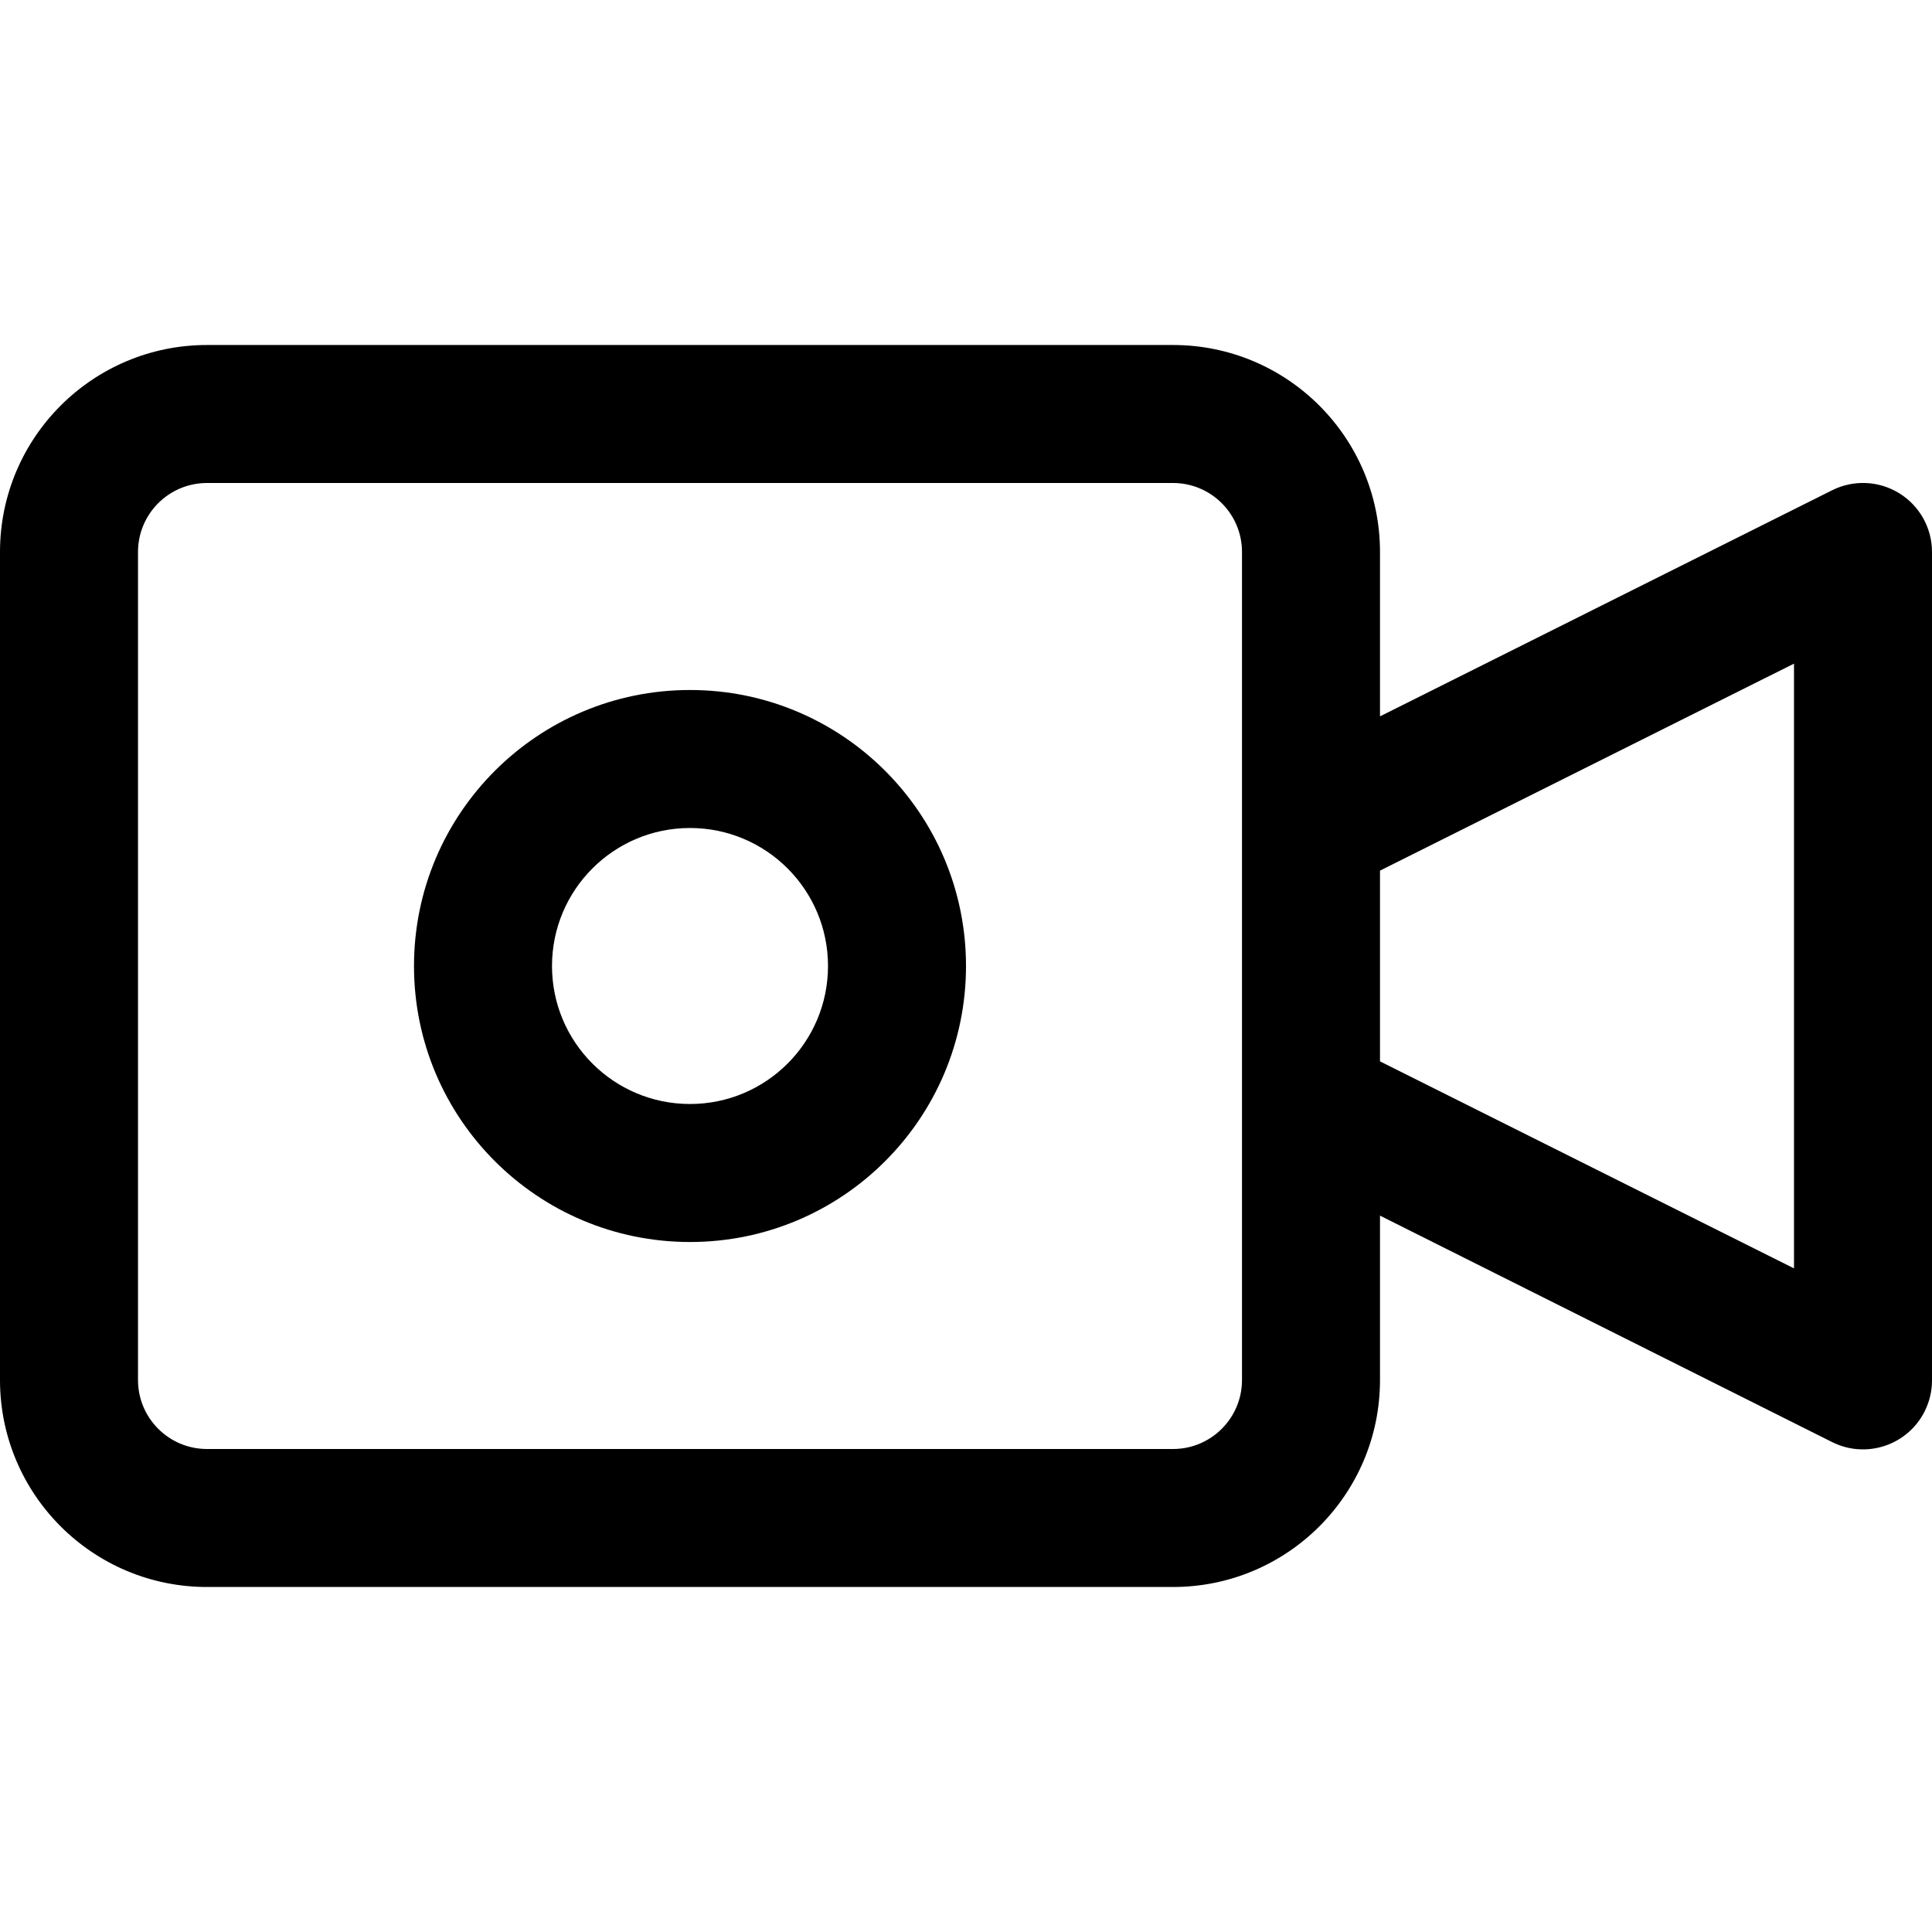
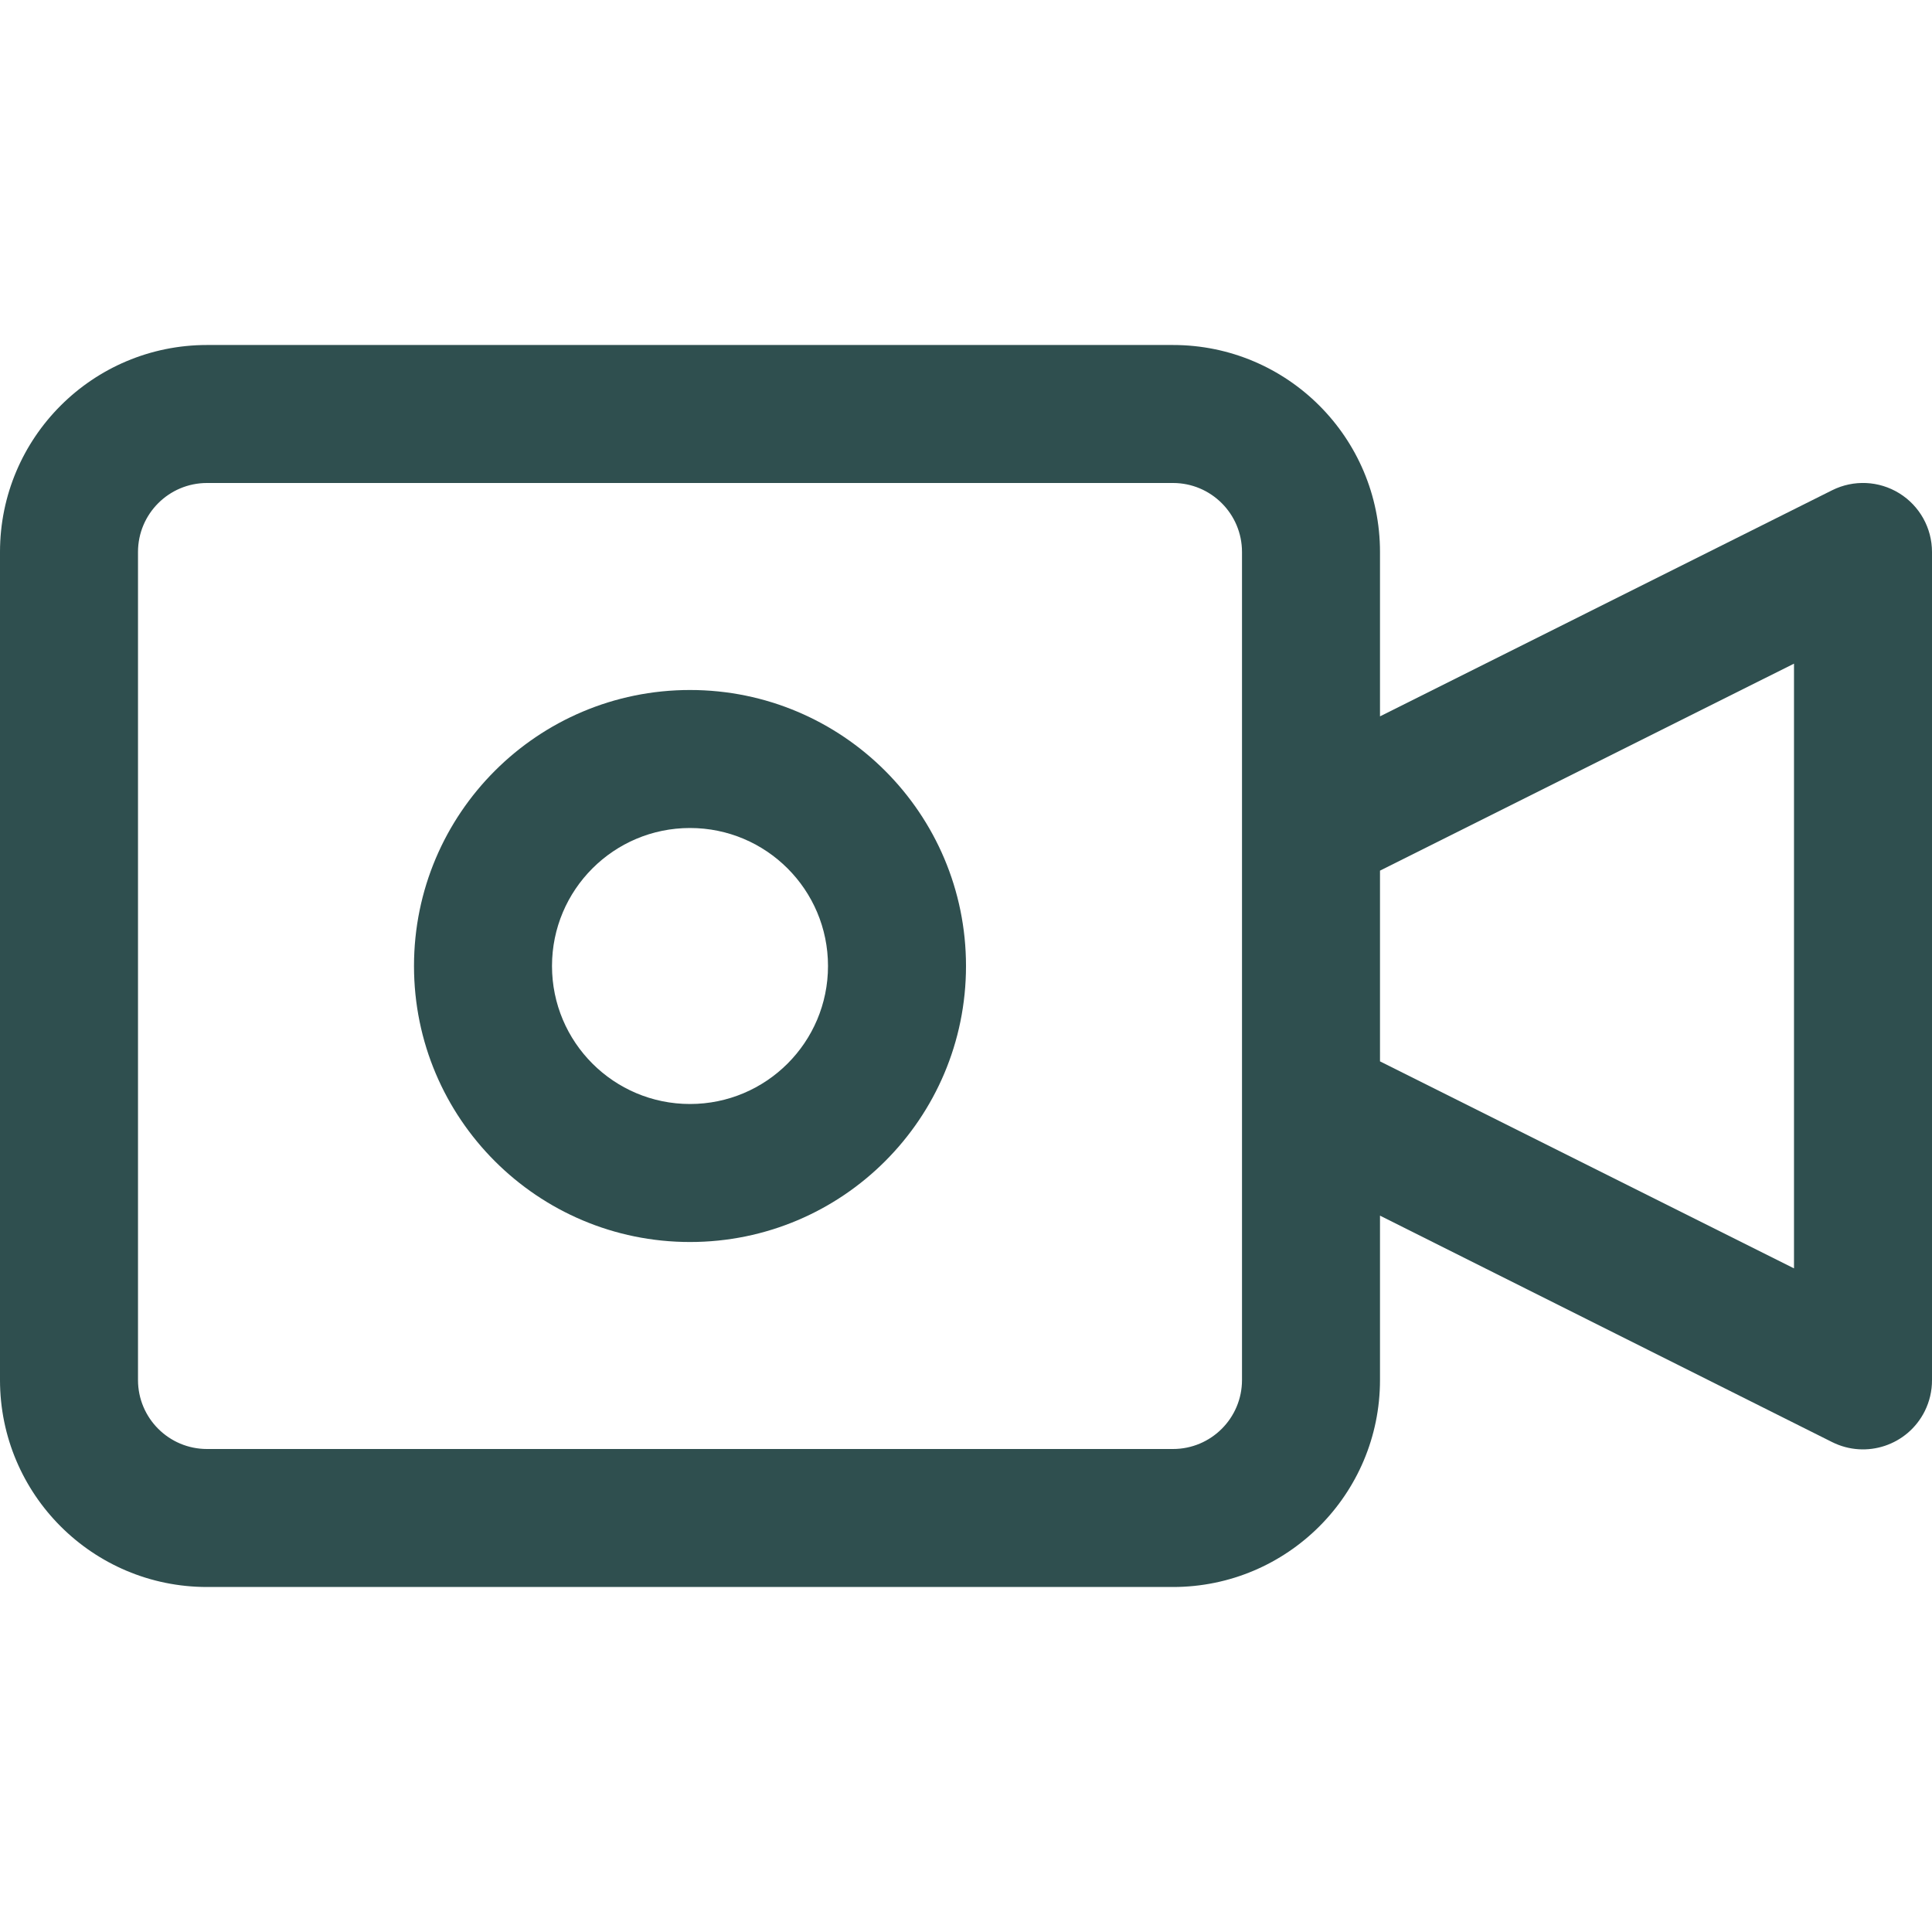
- <svg xmlns="http://www.w3.org/2000/svg" version="1.1" id="Capa_1" x="0px" y="0px" viewBox="0 0 477.867 477.867" style="enable-background:new 0 0 477.867 477.867;" xml:space="preserve">
+ <svg xmlns="http://www.w3.org/2000/svg" fill="darkslategray" version="1.1" id="Capa_1" x="0px" y="0px" viewBox="0 0 477.867 477.867" style="enable-background:new 0 0 477.867 477.867;" xml:space="preserve">
  <g>
    <g>
      <path d="M469.777,122.01c-5.031-3.111-11.315-3.395-16.606-0.751l-111.838,55.927v-40.653c0-28.277-22.923-51.2-51.2-51.2H51.2    c-28.277,0-51.2,22.923-51.2,51.2v204.8c0,28.277,22.923,51.2,51.2,51.2h238.933c28.277,0,51.2-22.923,51.2-51.2v-40.653    l111.838,56.013c8.432,4.213,18.682,0.794,22.896-7.638c1.198-2.397,1.815-5.043,1.8-7.722v-204.8    C477.87,130.617,474.809,125.122,469.777,122.01z M307.2,341.333c0,9.426-7.641,17.067-17.067,17.067H51.2    c-9.426,0-17.067-7.641-17.067-17.067v-204.8c0-9.426,7.641-17.067,17.067-17.067h238.933c9.426,0,17.067,7.641,17.067,17.067    V341.333z M443.733,313.72l-102.4-51.2v-47.172l102.4-51.2V313.72z" />
    </g>
  </g>
  <g>
    <g>
      <path d="M170.667,170.667c-37.703,0-68.267,30.564-68.267,68.267s30.564,68.267,68.267,68.267s68.267-30.564,68.267-68.267    S208.369,170.667,170.667,170.667z M170.667,273.067c-18.851,0-34.133-15.282-34.133-34.133c0-18.851,15.282-34.133,34.133-34.133    s34.133,15.282,34.133,34.133C204.8,257.785,189.518,273.067,170.667,273.067z" />
    </g>
  </g>
  <g>
</g>
  <g>
</g>
  <g>
</g>
  <g>
</g>
  <g>
</g>
  <g>
</g>
  <g>
</g>
  <g>
</g>
  <g>
</g>
  <g>
</g>
  <g>
</g>
  <g>
</g>
  <g>
</g>
  <g>
</g>
  <g>
</g>
</svg>
